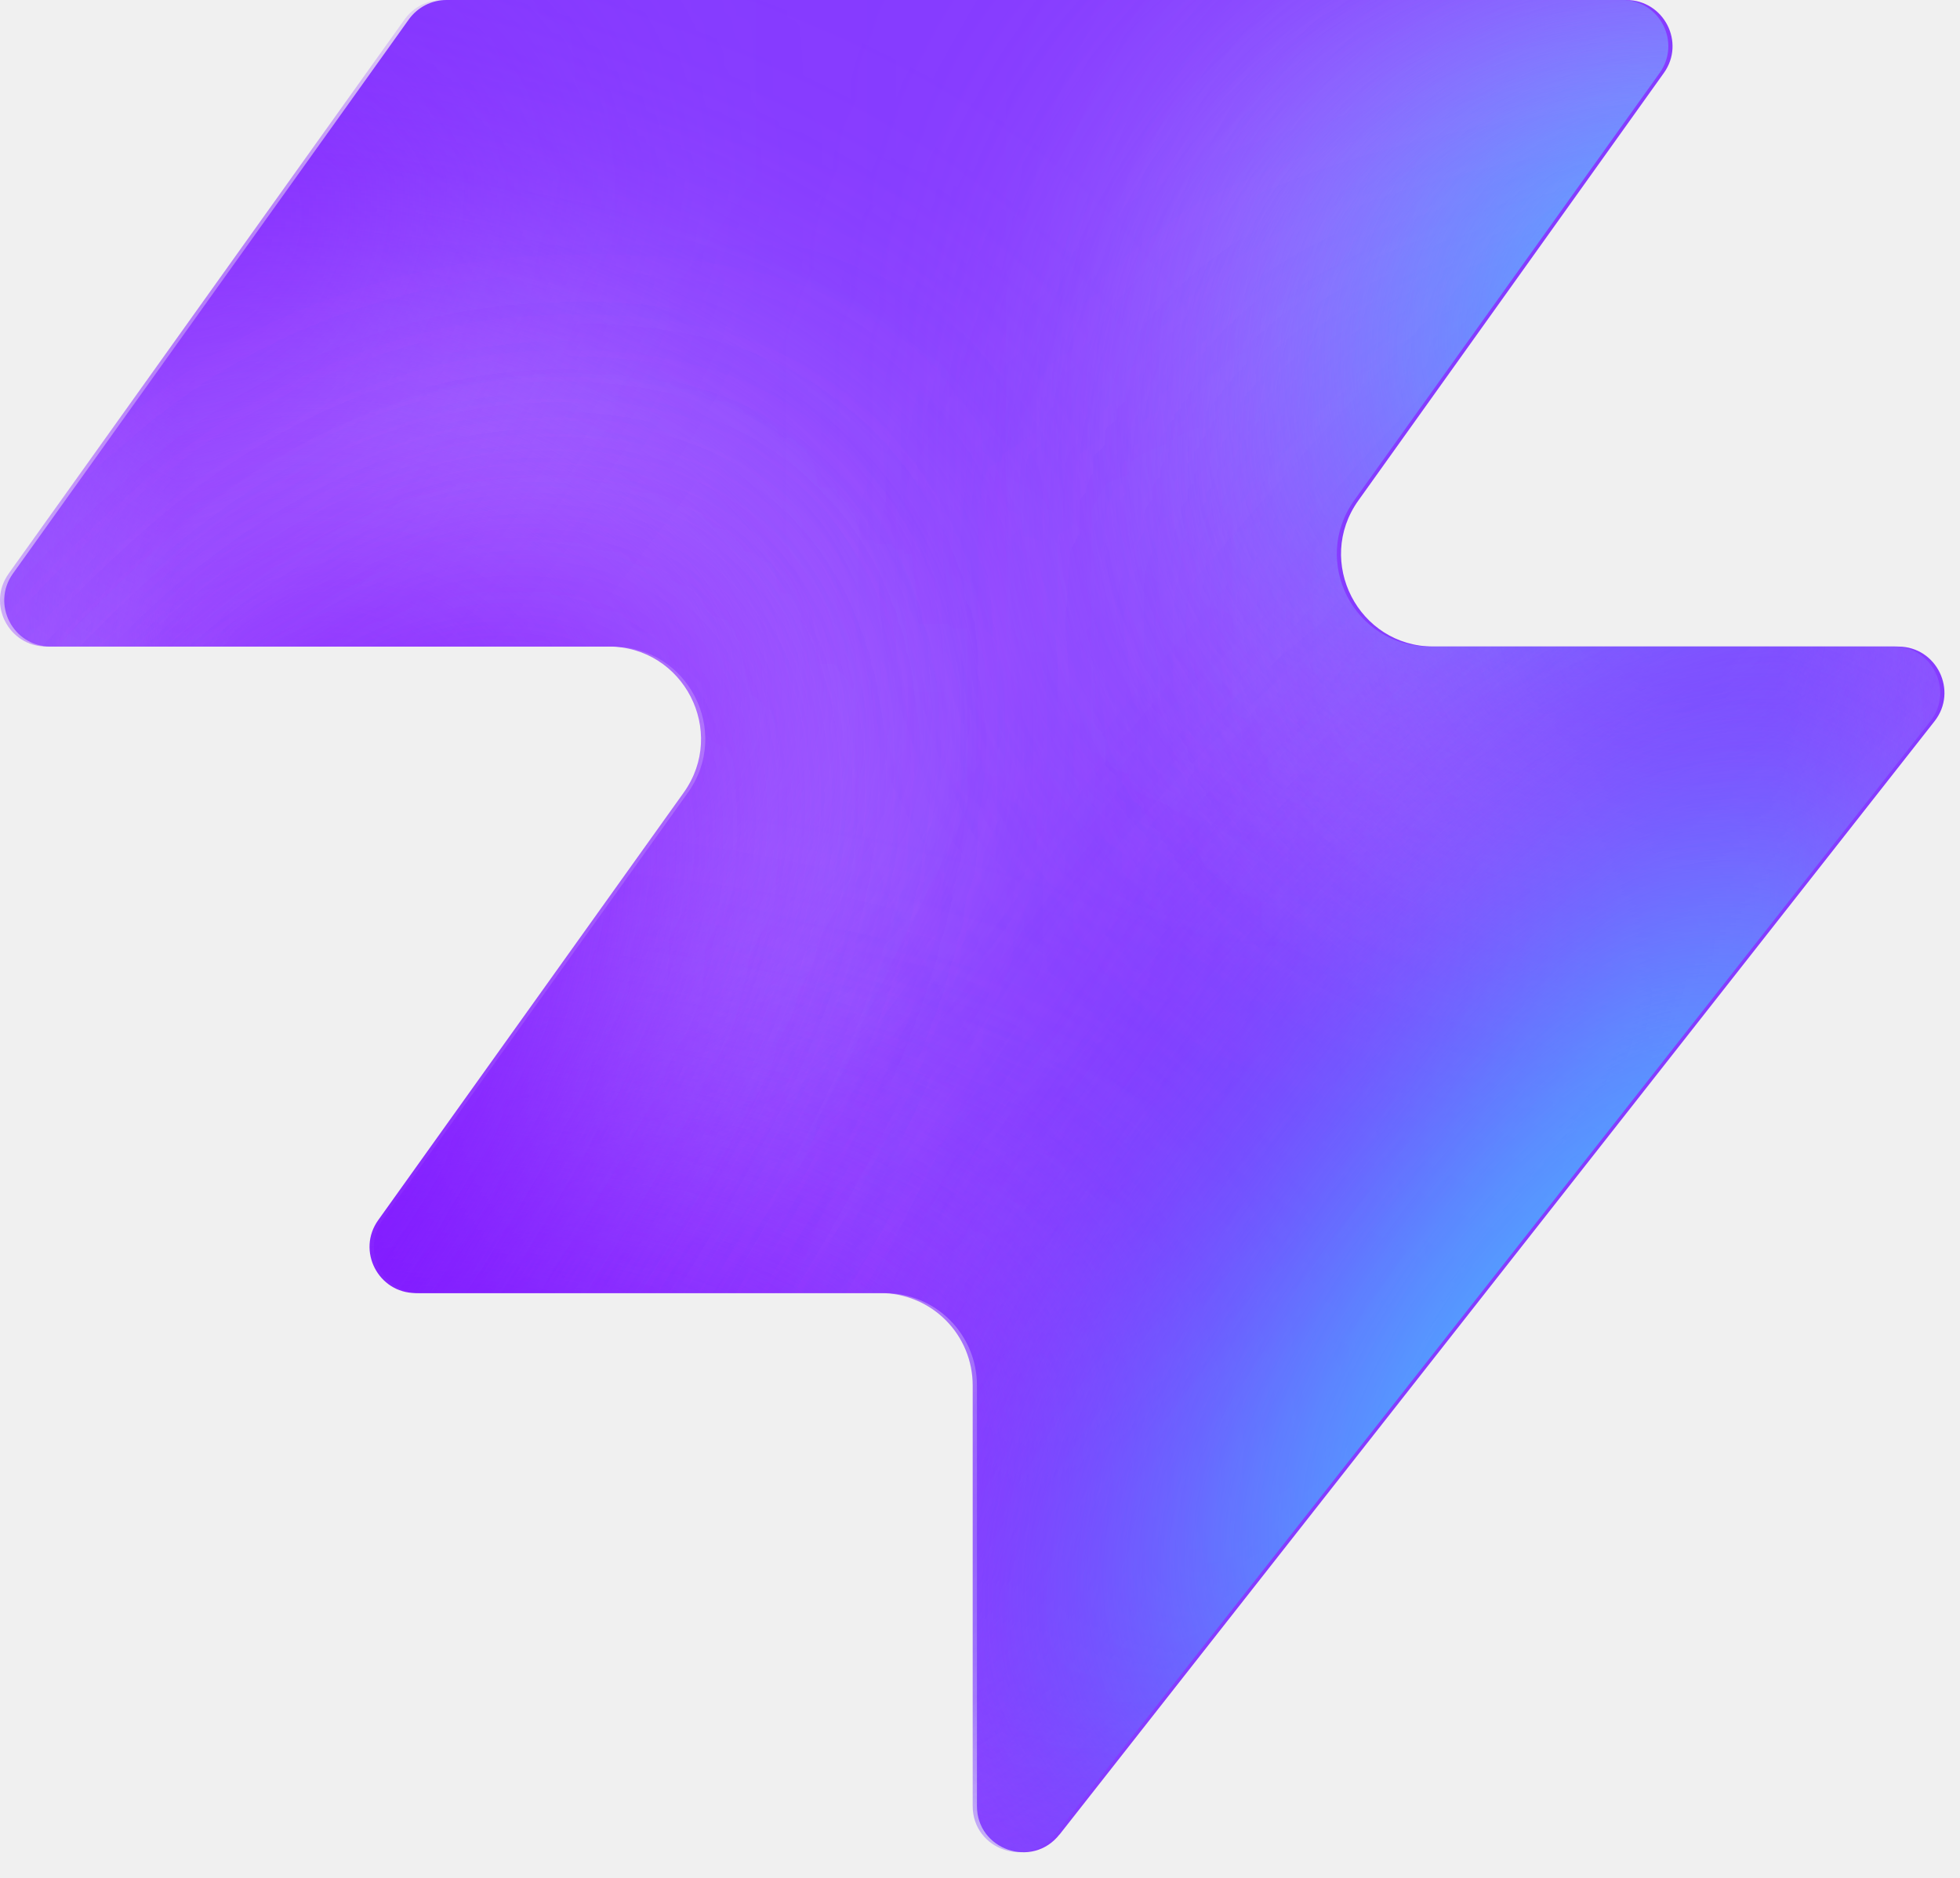
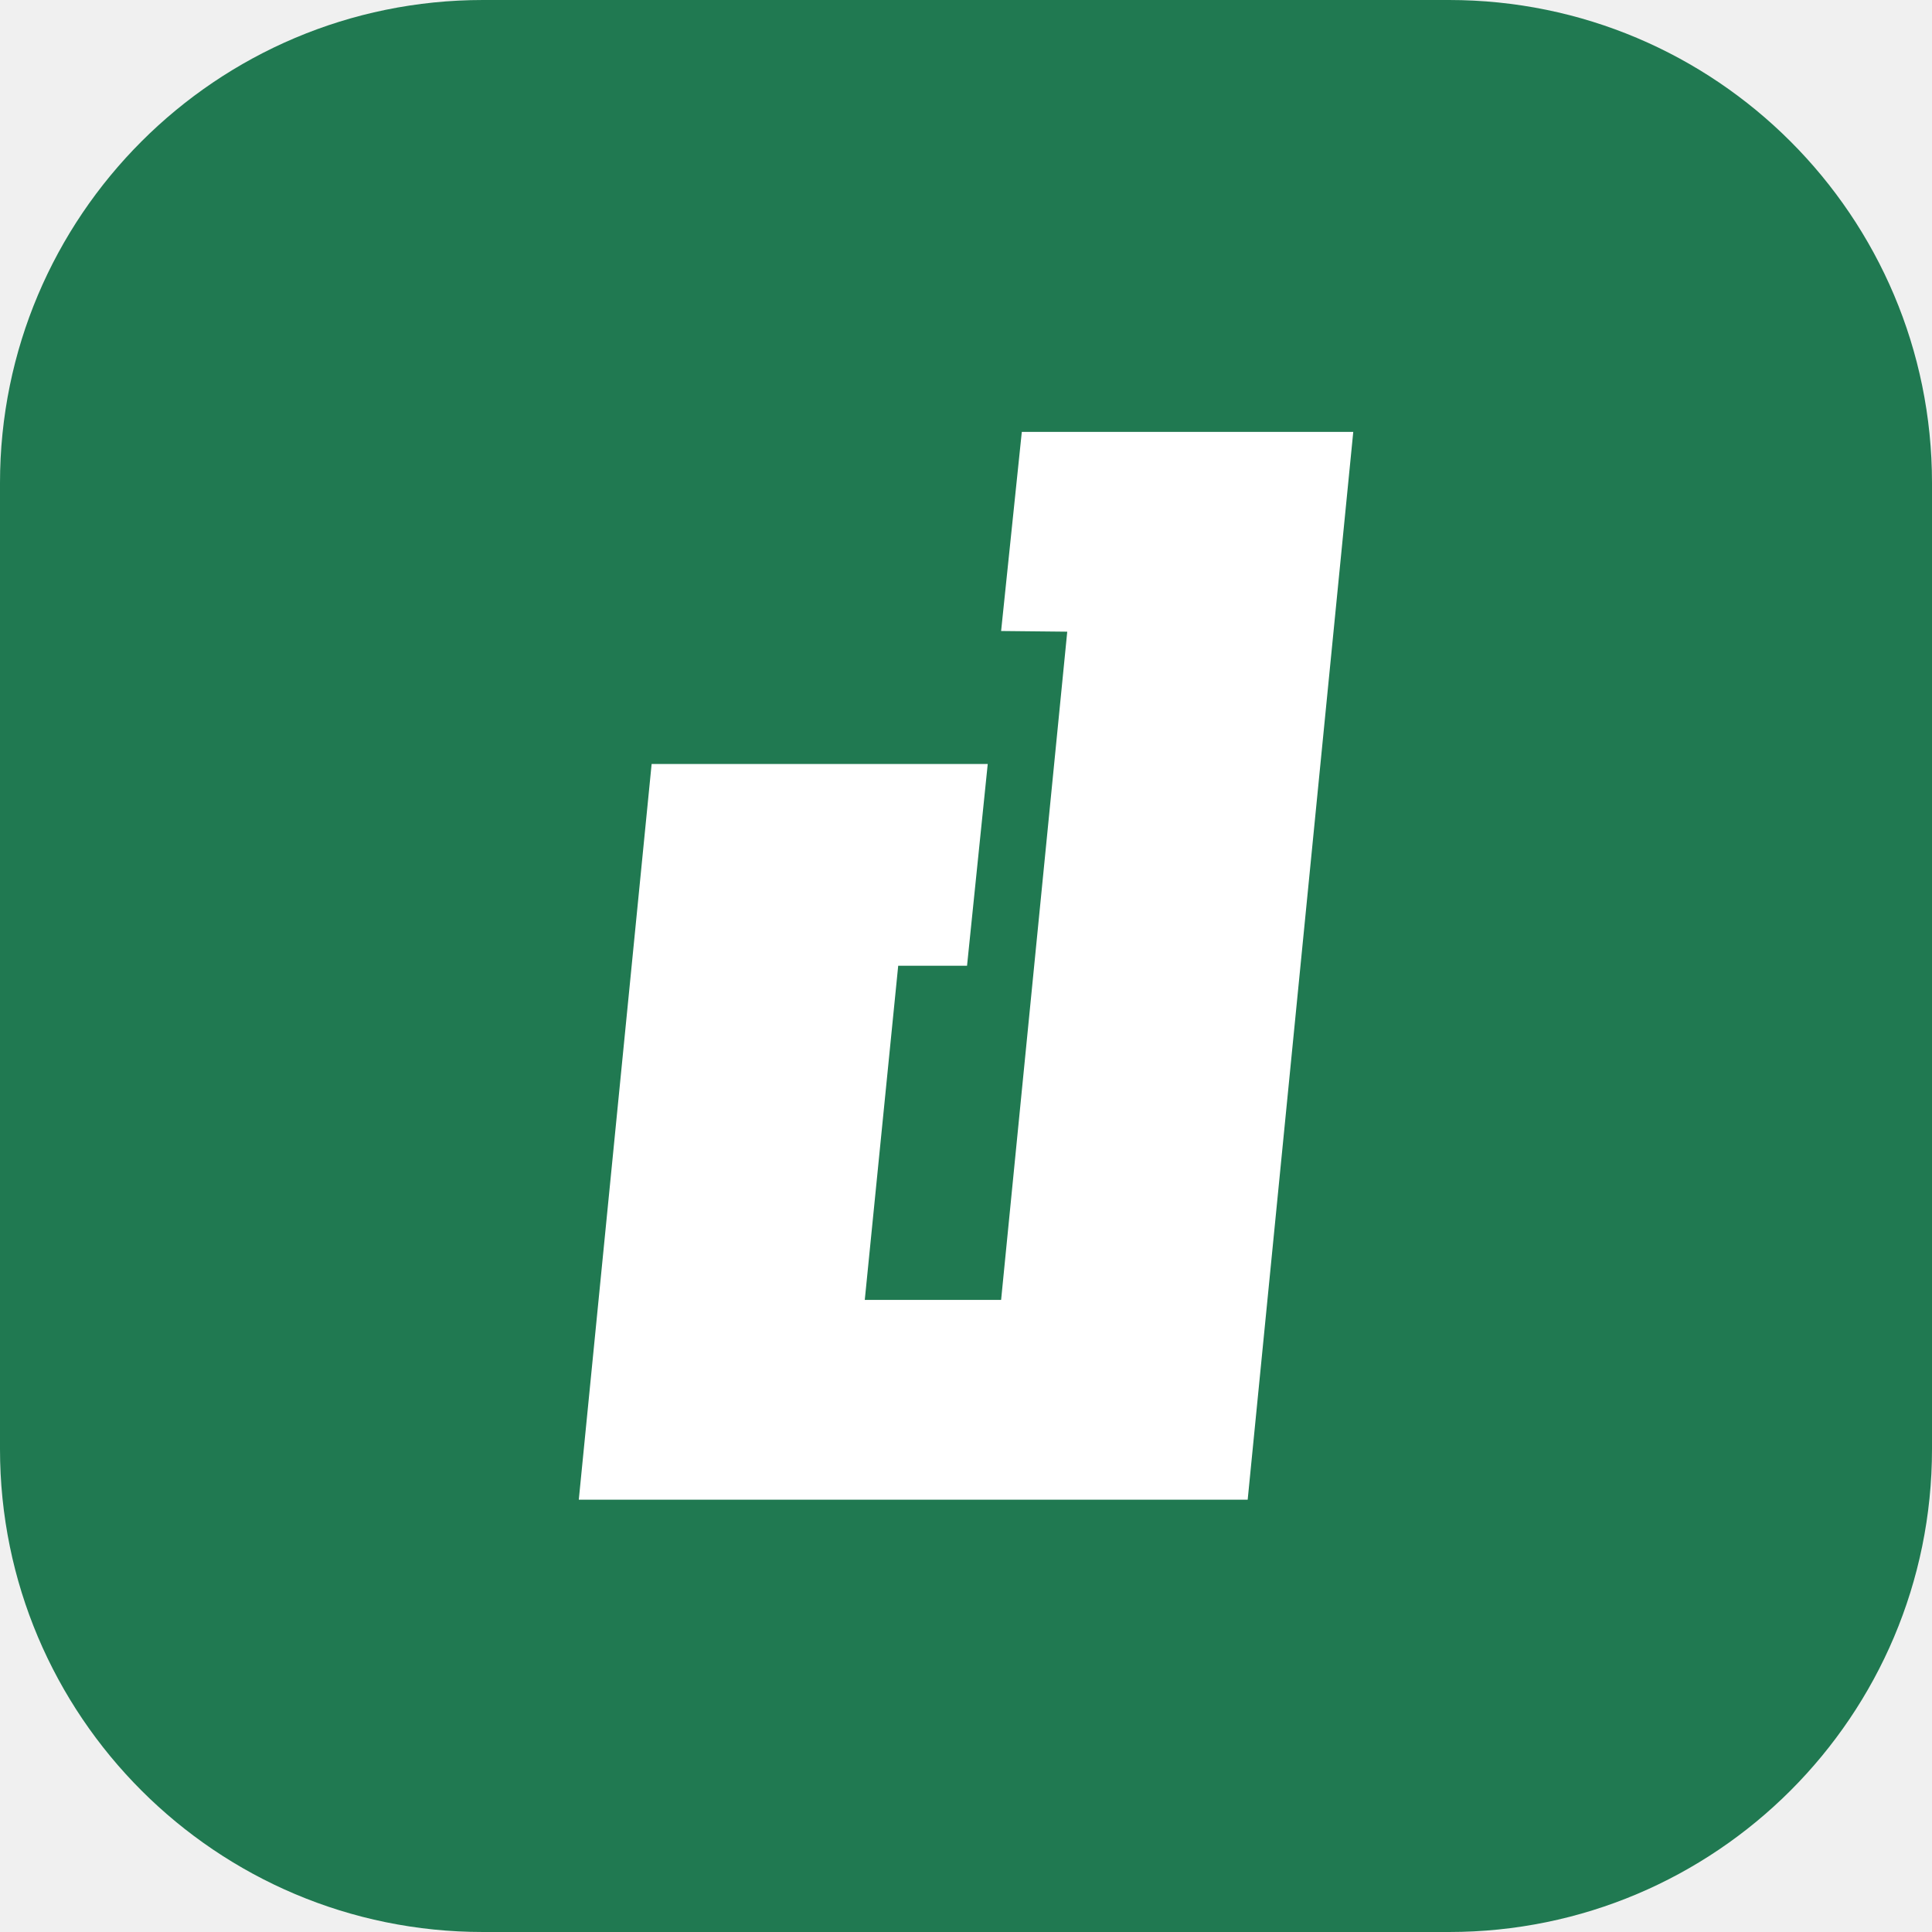
- <svg xmlns="http://www.w3.org/2000/svg" width="48" height="46" fill="none" viewBox="0 0 48 46">
-   <path fill="#863bff" d="M25.946 44.938c-.664.845-2.021.375-2.021-.698V33.937a2.26 2.26 0 0 0-2.262-2.262H10.287c-.92 0-1.456-1.04-.92-1.788l7.48-10.471c1.07-1.497 0-3.578-1.842-3.578H1.237c-.92 0-1.456-1.04-.92-1.788L10.013.474c.214-.297.556-.474.92-.474h28.894c.92 0 1.456 1.04.92 1.788l-7.48 10.471c-1.07 1.498 0 3.579 1.842 3.579h11.377c.943 0 1.473 1.088.89 1.83L25.947 44.94z" style="fill:#863bff;fill:color(display-p3 .525 .23 1);fill-opacity:1" />
-   <mask id="a" width="48" height="46" x="0" y="0" maskUnits="userSpaceOnUse" style="mask-type:alpha">
-     <path fill="#000" d="M25.842 44.938c-.664.844-2.021.375-2.021-.698V33.937a2.26 2.26 0 0 0-2.262-2.262H10.183c-.92 0-1.456-1.04-.92-1.788l7.48-10.471c1.07-1.498 0-3.579-1.842-3.579H1.133c-.92 0-1.456-1.04-.92-1.787L9.91.473c.214-.297.556-.474.92-.474h28.894c.92 0 1.456 1.04.92 1.788l-7.48 10.471c-1.07 1.498 0 3.578 1.842 3.578h11.377c.943 0 1.473 1.088.89 1.832L25.843 44.94z" style="fill:#000;fill-opacity:1" />
-   </mask>
-   <g mask="url(#a)">
-     <g filter="url(#b)">
-       <ellipse cx="5.508" cy="14.704" fill="#ede6ff" rx="5.508" ry="14.704" style="fill:#ede6ff;fill:color(display-p3 .927 .903 1);fill-opacity:1" transform="matrix(.00324 1 1 -.00324 -4.47 31.516)" />
-     </g>
-     <g filter="url(#c)">
-       <ellipse cx="10.399" cy="29.851" fill="#ede6ff" rx="10.399" ry="29.851" style="fill:#ede6ff;fill:color(display-p3 .927 .903 1);fill-opacity:1" transform="matrix(.00324 1 1 -.00324 -39.328 7.883)" />
-     </g>
-     <g filter="url(#d)">
-       <ellipse cx="5.508" cy="30.487" fill="#7e14ff" rx="5.508" ry="30.487" style="fill:#7e14ff;fill:color(display-p3 .492 .077 1);fill-opacity:1" transform="rotate(89.814 -25.913 -14.639)scale(1 -1)" />
-     </g>
-     <g filter="url(#e)">
-       <ellipse cx="5.508" cy="30.599" fill="#7e14ff" rx="5.508" ry="30.599" style="fill:#7e14ff;fill:color(display-p3 .492 .077 1);fill-opacity:1" transform="rotate(89.814 -32.644 -3.334)scale(1 -1)" />
-     </g>
-     <g filter="url(#f)">
-       <ellipse cx="5.508" cy="30.599" fill="#7e14ff" rx="5.508" ry="30.599" style="fill:#7e14ff;fill:color(display-p3 .492 .077 1);fill-opacity:1" transform="matrix(.00324 1 1 -.00324 -34.34 30.47)" />
-     </g>
-     <g filter="url(#g)">
-       <ellipse cx="14.072" cy="22.078" fill="#ede6ff" rx="14.072" ry="22.078" style="fill:#ede6ff;fill:color(display-p3 .927 .903 1);fill-opacity:1" transform="rotate(93.35 24.506 48.493)scale(-1 1)" />
-     </g>
-     <g filter="url(#h)">
-       <ellipse cx="3.47" cy="21.501" fill="#7e14ff" rx="3.47" ry="21.501" style="fill:#7e14ff;fill:color(display-p3 .492 .077 1);fill-opacity:1" transform="rotate(89.009 28.708 47.59)scale(-1 1)" />
-     </g>
-     <g filter="url(#i)">
-       <ellipse cx="3.47" cy="21.501" fill="#7e14ff" rx="3.47" ry="21.501" style="fill:#7e14ff;fill:color(display-p3 .492 .077 1);fill-opacity:1" transform="rotate(89.009 28.708 47.59)scale(-1 1)" />
-     </g>
-     <g filter="url(#j)">
-       <ellipse cx=".387" cy="8.972" fill="#7e14ff" rx="4.407" ry="29.108" style="fill:#7e14ff;fill:color(display-p3 .492 .077 1);fill-opacity:1" transform="rotate(39.51 .387 8.972)" />
-     </g>
-     <g filter="url(#k)">
-       <ellipse cx="47.523" cy="-6.092" fill="#7e14ff" rx="4.407" ry="29.108" style="fill:#7e14ff;fill:color(display-p3 .492 .077 1);fill-opacity:1" transform="rotate(37.892 47.523 -6.092)" />
-     </g>
-     <g filter="url(#l)">
-       <ellipse cx="41.412" cy="6.333" fill="#47bfff" rx="5.971" ry="9.665" style="fill:#47bfff;fill:color(display-p3 .28 .748 1);fill-opacity:1" transform="rotate(37.892 41.412 6.333)" />
-     </g>
-     <g filter="url(#m)">
-       <ellipse cx="-1.879" cy="38.332" fill="#7e14ff" rx="4.407" ry="29.108" style="fill:#7e14ff;fill:color(display-p3 .492 .077 1);fill-opacity:1" transform="rotate(37.892 -1.88 38.332)" />
-     </g>
-     <g filter="url(#n)">
-       <ellipse cx="-1.879" cy="38.332" fill="#7e14ff" rx="4.407" ry="29.108" style="fill:#7e14ff;fill:color(display-p3 .492 .077 1);fill-opacity:1" transform="rotate(37.892 -1.88 38.332)" />
-     </g>
-     <g filter="url(#o)">
-       <ellipse cx="35.651" cy="29.907" fill="#7e14ff" rx="4.407" ry="29.108" style="fill:#7e14ff;fill:color(display-p3 .492 .077 1);fill-opacity:1" transform="rotate(37.892 35.651 29.907)" />
-     </g>
-     <g filter="url(#p)">
-       <ellipse cx="38.418" cy="32.4" fill="#47bfff" rx="5.971" ry="15.297" style="fill:#47bfff;fill:color(display-p3 .28 .748 1);fill-opacity:1" transform="rotate(37.892 38.418 32.4)" />
-     </g>
+ <svg xmlns="http://www.w3.org/2000/svg" width="48" height="48" fill="none" viewBox="0 0 48 48">
+   <rect width="48" height="48" rx="12" fill="#207951" />
+   <g transform="translate(14.38, 10.73) scale(0.85)">
+     <path d="M0 31.211L2.129 9.707H11.953L11.348 15.605H9.336L8.359 25.371H12.344L14.277 5.84L12.344 5.82L12.949 0H22.637L19.551 31.211H0Z" fill="#FFFFFF" />
  </g>
-   <defs>
-     <filter id="b" width="60.045" height="41.654" x="-19.77" y="16.149" color-interpolation-filters="sRGB" filterUnits="userSpaceOnUse">
-       <feFlood flood-opacity="0" result="BackgroundImageFix" />
-       <feBlend in="SourceGraphic" in2="BackgroundImageFix" result="shape" />
-       <feGaussianBlur result="effect1_foregroundBlur_2002_17158" stdDeviation="7.659" />
-     </filter>
-     <filter id="c" width="90.34" height="51.437" x="-54.613" y="-7.533" color-interpolation-filters="sRGB" filterUnits="userSpaceOnUse">
-       <feFlood flood-opacity="0" result="BackgroundImageFix" />
-       <feBlend in="SourceGraphic" in2="BackgroundImageFix" result="shape" />
-       <feGaussianBlur result="effect1_foregroundBlur_2002_17158" stdDeviation="7.659" />
-     </filter>
-     <filter id="d" width="79.355" height="29.4" x="-49.64" y="2.03" color-interpolation-filters="sRGB" filterUnits="userSpaceOnUse">
-       <feFlood flood-opacity="0" result="BackgroundImageFix" />
-       <feBlend in="SourceGraphic" in2="BackgroundImageFix" result="shape" />
-       <feGaussianBlur result="effect1_foregroundBlur_2002_17158" stdDeviation="4.596" />
-     </filter>
-     <filter id="e" width="79.579" height="29.4" x="-45.045" y="20.029" color-interpolation-filters="sRGB" filterUnits="userSpaceOnUse">
-       <feFlood flood-opacity="0" result="BackgroundImageFix" />
-       <feBlend in="SourceGraphic" in2="BackgroundImageFix" result="shape" />
-       <feGaussianBlur result="effect1_foregroundBlur_2002_17158" stdDeviation="4.596" />
-     </filter>
-     <filter id="f" width="79.579" height="29.4" x="-43.513" y="21.178" color-interpolation-filters="sRGB" filterUnits="userSpaceOnUse">
-       <feFlood flood-opacity="0" result="BackgroundImageFix" />
-       <feBlend in="SourceGraphic" in2="BackgroundImageFix" result="shape" />
-       <feGaussianBlur result="effect1_foregroundBlur_2002_17158" stdDeviation="4.596" />
-     </filter>
-     <filter id="g" width="74.749" height="58.852" x="15.756" y="-17.901" color-interpolation-filters="sRGB" filterUnits="userSpaceOnUse">
-       <feFlood flood-opacity="0" result="BackgroundImageFix" />
-       <feBlend in="SourceGraphic" in2="BackgroundImageFix" result="shape" />
-       <feGaussianBlur result="effect1_foregroundBlur_2002_17158" stdDeviation="7.659" />
-     </filter>
-     <filter id="h" width="61.377" height="25.362" x="23.548" y="2.284" color-interpolation-filters="sRGB" filterUnits="userSpaceOnUse">
-       <feFlood flood-opacity="0" result="BackgroundImageFix" />
-       <feBlend in="SourceGraphic" in2="BackgroundImageFix" result="shape" />
-       <feGaussianBlur result="effect1_foregroundBlur_2002_17158" stdDeviation="4.596" />
-     </filter>
-     <filter id="i" width="61.377" height="25.362" x="23.548" y="2.284" color-interpolation-filters="sRGB" filterUnits="userSpaceOnUse">
-       <feFlood flood-opacity="0" result="BackgroundImageFix" />
-       <feBlend in="SourceGraphic" in2="BackgroundImageFix" result="shape" />
-       <feGaussianBlur result="effect1_foregroundBlur_2002_17158" stdDeviation="4.596" />
-     </filter>
-     <filter id="j" width="56.045" height="63.649" x="-27.636" y="-22.853" color-interpolation-filters="sRGB" filterUnits="userSpaceOnUse">
-       <feFlood flood-opacity="0" result="BackgroundImageFix" />
-       <feBlend in="SourceGraphic" in2="BackgroundImageFix" result="shape" />
-       <feGaussianBlur result="effect1_foregroundBlur_2002_17158" stdDeviation="4.596" />
-     </filter>
-     <filter id="k" width="54.814" height="64.646" x="20.116" y="-38.415" color-interpolation-filters="sRGB" filterUnits="userSpaceOnUse">
-       <feFlood flood-opacity="0" result="BackgroundImageFix" />
-       <feBlend in="SourceGraphic" in2="BackgroundImageFix" result="shape" />
-       <feGaussianBlur result="effect1_foregroundBlur_2002_17158" stdDeviation="4.596" />
-     </filter>
-     <filter id="l" width="33.541" height="35.313" x="24.641" y="-11.323" color-interpolation-filters="sRGB" filterUnits="userSpaceOnUse">
-       <feFlood flood-opacity="0" result="BackgroundImageFix" />
-       <feBlend in="SourceGraphic" in2="BackgroundImageFix" result="shape" />
-       <feGaussianBlur result="effect1_foregroundBlur_2002_17158" stdDeviation="4.596" />
-     </filter>
-     <filter id="m" width="54.814" height="64.646" x="-29.286" y="6.009" color-interpolation-filters="sRGB" filterUnits="userSpaceOnUse">
-       <feFlood flood-opacity="0" result="BackgroundImageFix" />
-       <feBlend in="SourceGraphic" in2="BackgroundImageFix" result="shape" />
-       <feGaussianBlur result="effect1_foregroundBlur_2002_17158" stdDeviation="4.596" />
-     </filter>
-     <filter id="n" width="54.814" height="64.646" x="-29.286" y="6.009" color-interpolation-filters="sRGB" filterUnits="userSpaceOnUse">
-       <feFlood flood-opacity="0" result="BackgroundImageFix" />
-       <feBlend in="SourceGraphic" in2="BackgroundImageFix" result="shape" />
-       <feGaussianBlur result="effect1_foregroundBlur_2002_17158" stdDeviation="4.596" />
-     </filter>
-     <filter id="o" width="54.814" height="64.646" x="8.244" y="-2.416" color-interpolation-filters="sRGB" filterUnits="userSpaceOnUse">
-       <feFlood flood-opacity="0" result="BackgroundImageFix" />
-       <feBlend in="SourceGraphic" in2="BackgroundImageFix" result="shape" />
-       <feGaussianBlur result="effect1_foregroundBlur_2002_17158" stdDeviation="4.596" />
-     </filter>
-     <filter id="p" width="39.409" height="43.623" x="18.713" y="10.588" color-interpolation-filters="sRGB" filterUnits="userSpaceOnUse">
-       <feFlood flood-opacity="0" result="BackgroundImageFix" />
-       <feBlend in="SourceGraphic" in2="BackgroundImageFix" result="shape" />
-       <feGaussianBlur result="effect1_foregroundBlur_2002_17158" stdDeviation="4.596" />
-     </filter>
-   </defs>
</svg>
